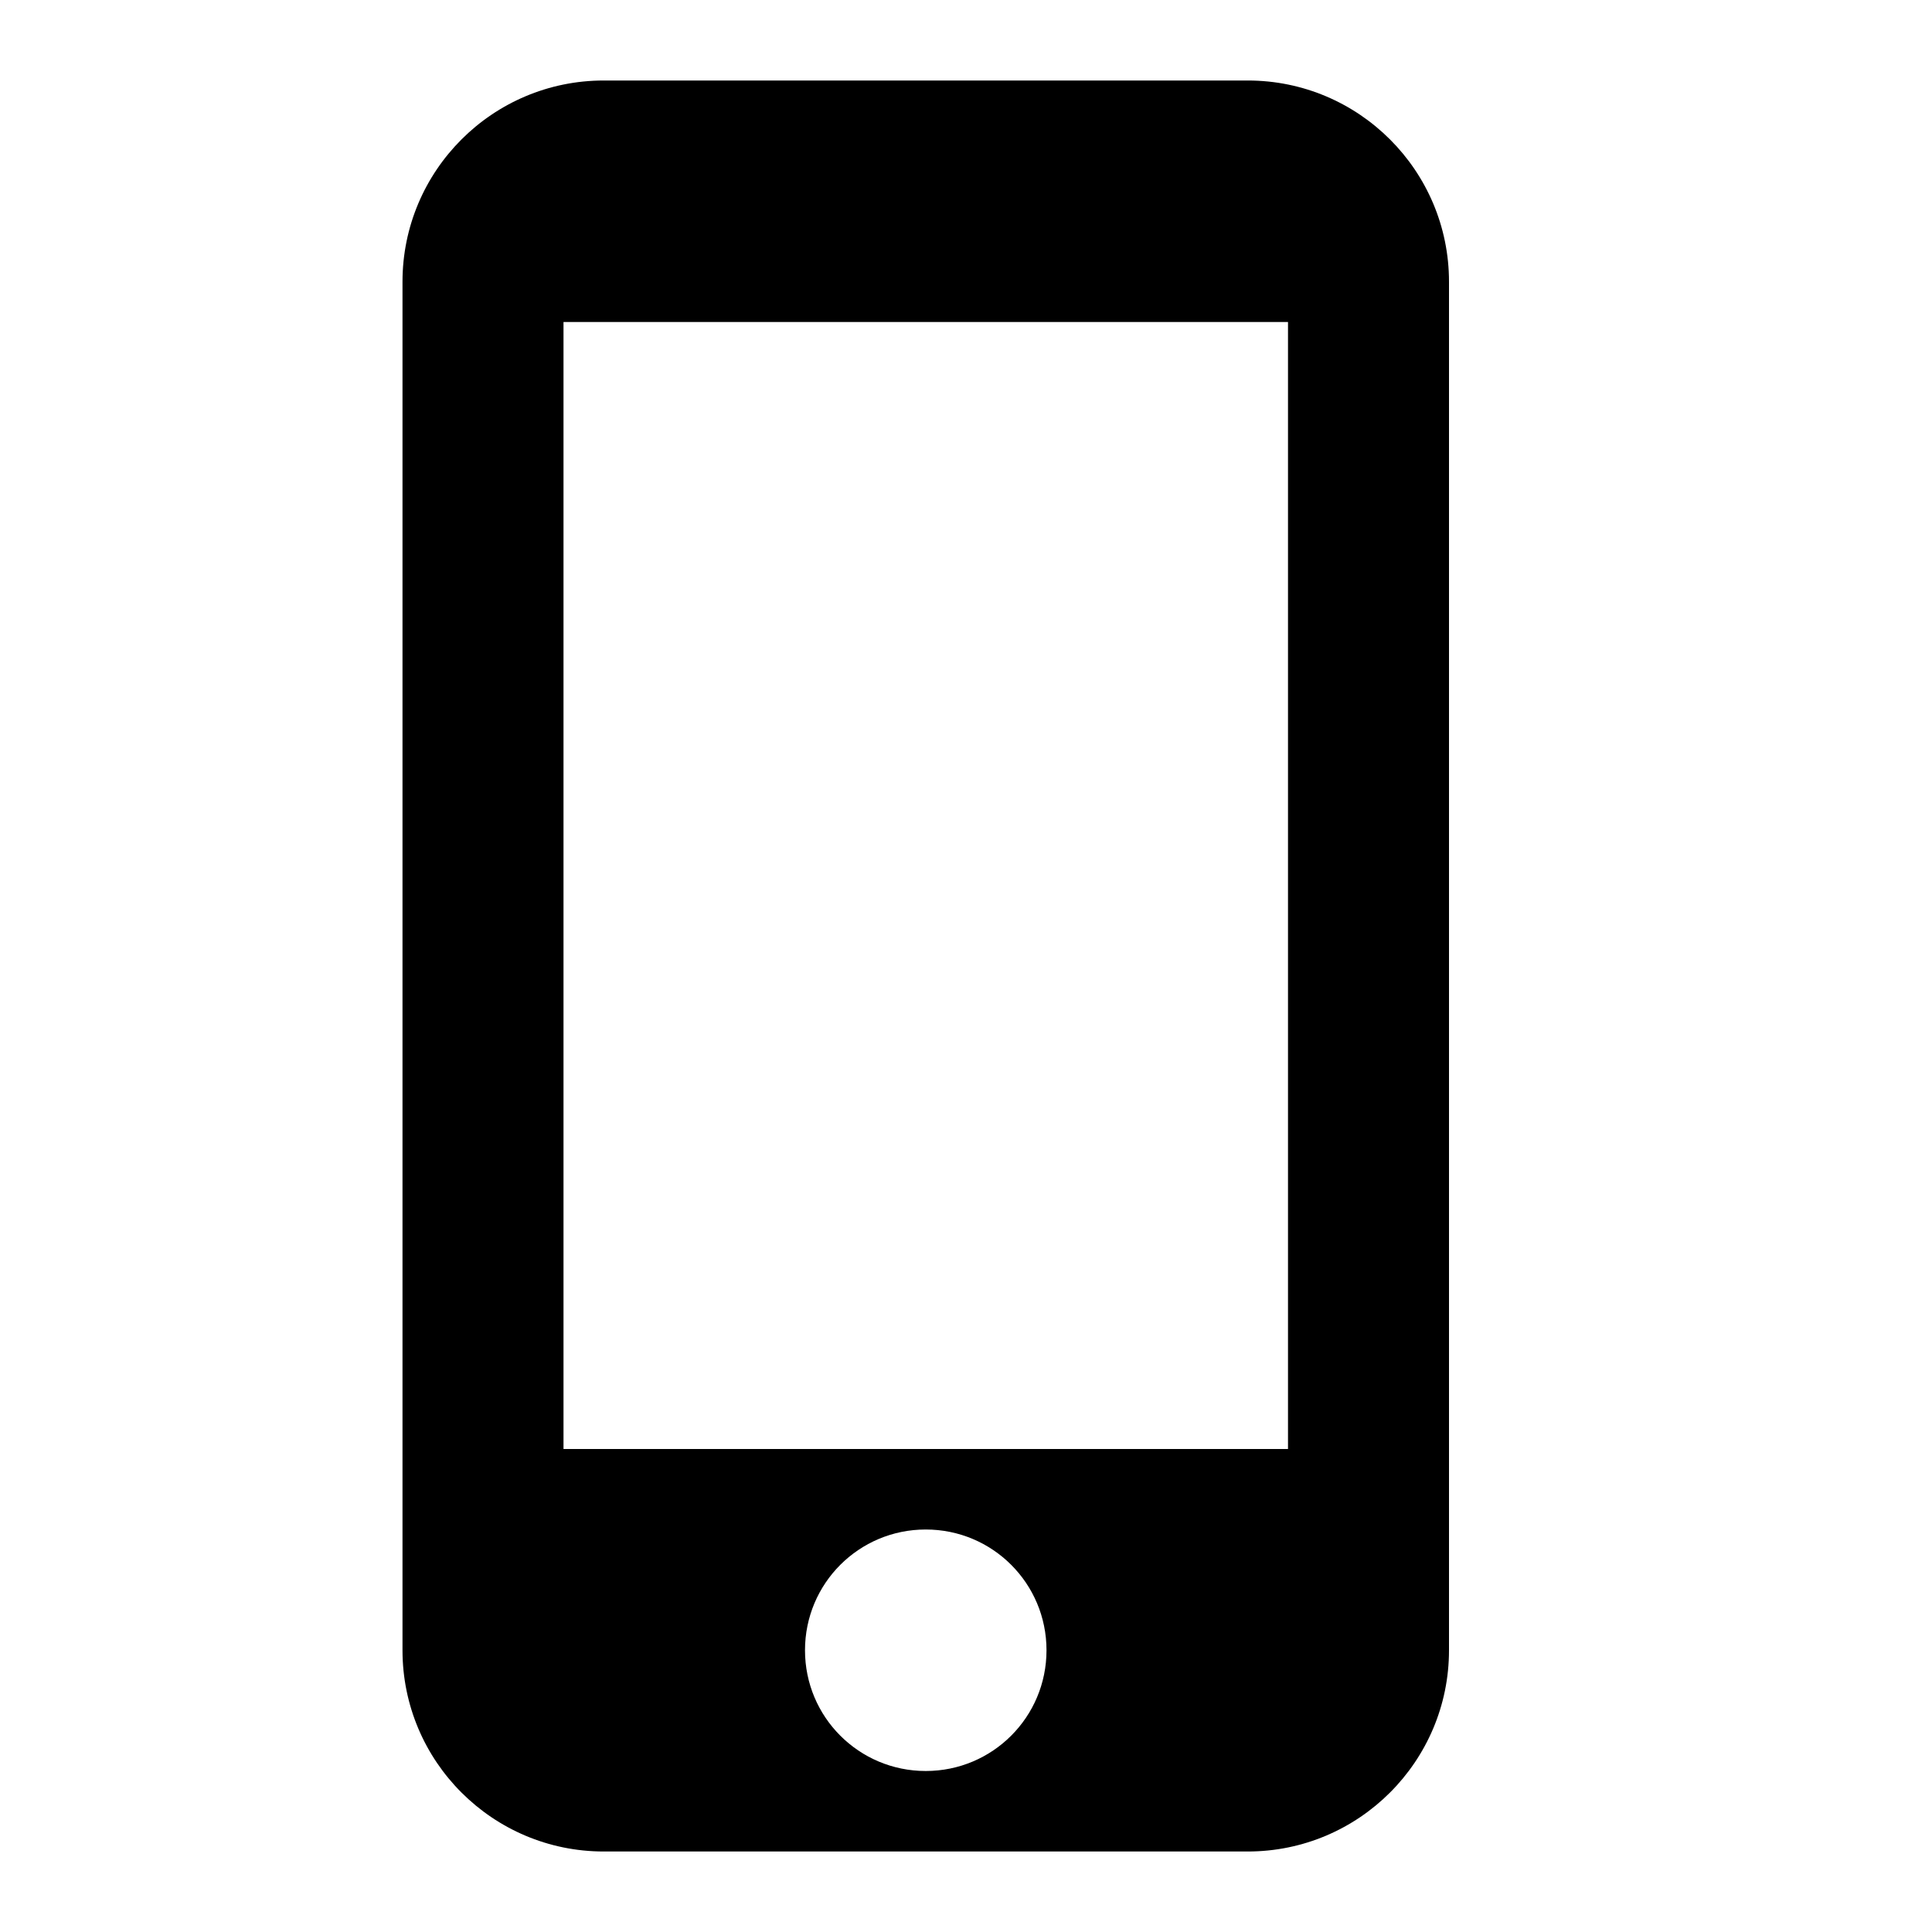
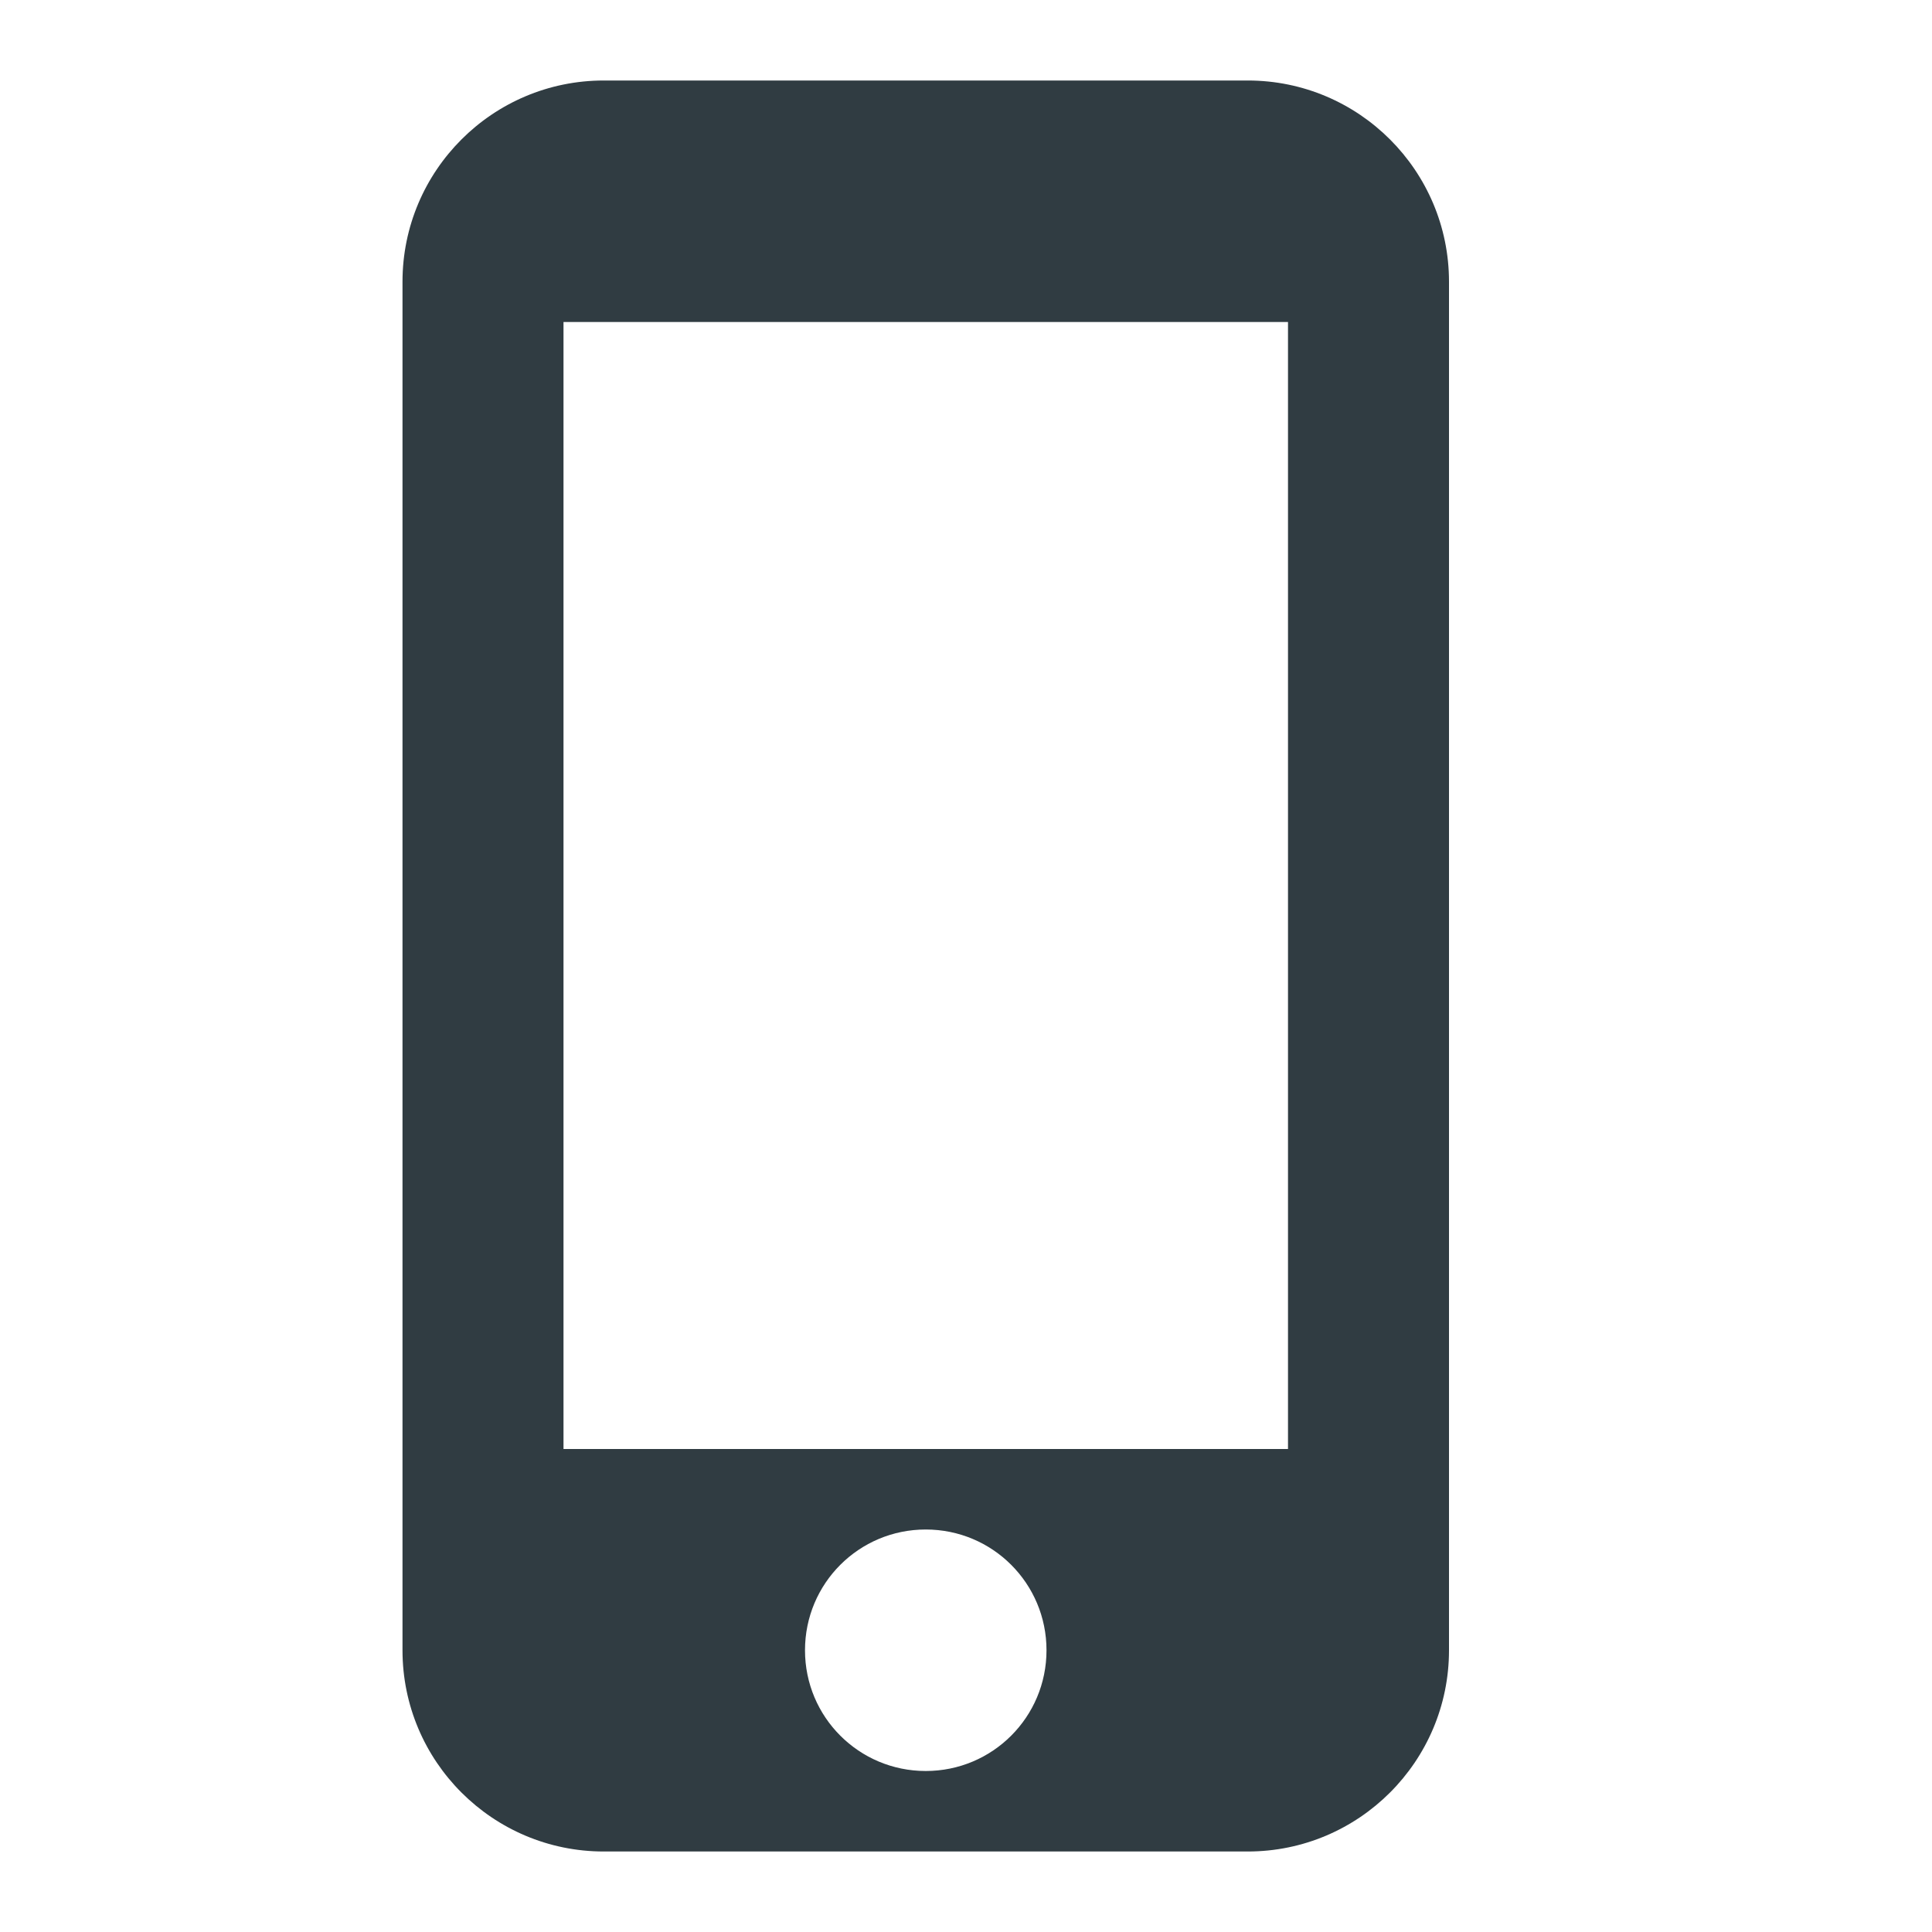
<svg xmlns="http://www.w3.org/2000/svg" width="24" height="24" viewBox="0 0 24 24">
  <path fill="none" d="M0 0h24v24H0V0z" />
-   <path d="M15.5 1h-8C6.12 1 5 2.12 5 3.5v17C5 21.88 6.12 23 7.5 23h8c1.38 0 2.5-1.12 2.5-2.5v-17C18 2.12 16.88 1 15.5 1zm-4 21c-.83 0-1.5-.67-1.5-1.5s.67-1.5 1.5-1.5 1.5.67 1.5 1.5-.67 1.5-1.5 1.5zm4.5-4H7V4h9v14z" />
+   <path fill="#303c42" d="M15.5 1h-8C6.12 1 5 2.12 5 3.5v17C5 21.88 6.12 23 7.5 23h8c1.38 0 2.5-1.12 2.5-2.5v-17C18 2.12 16.88 1 15.5 1zm-4 21c-.83 0-1.5-.67-1.5-1.5s.67-1.5 1.5-1.5 1.5.67 1.5 1.5-.67 1.5-1.5 1.5zm4.5-4H7V4h9v14z" />
</svg>
